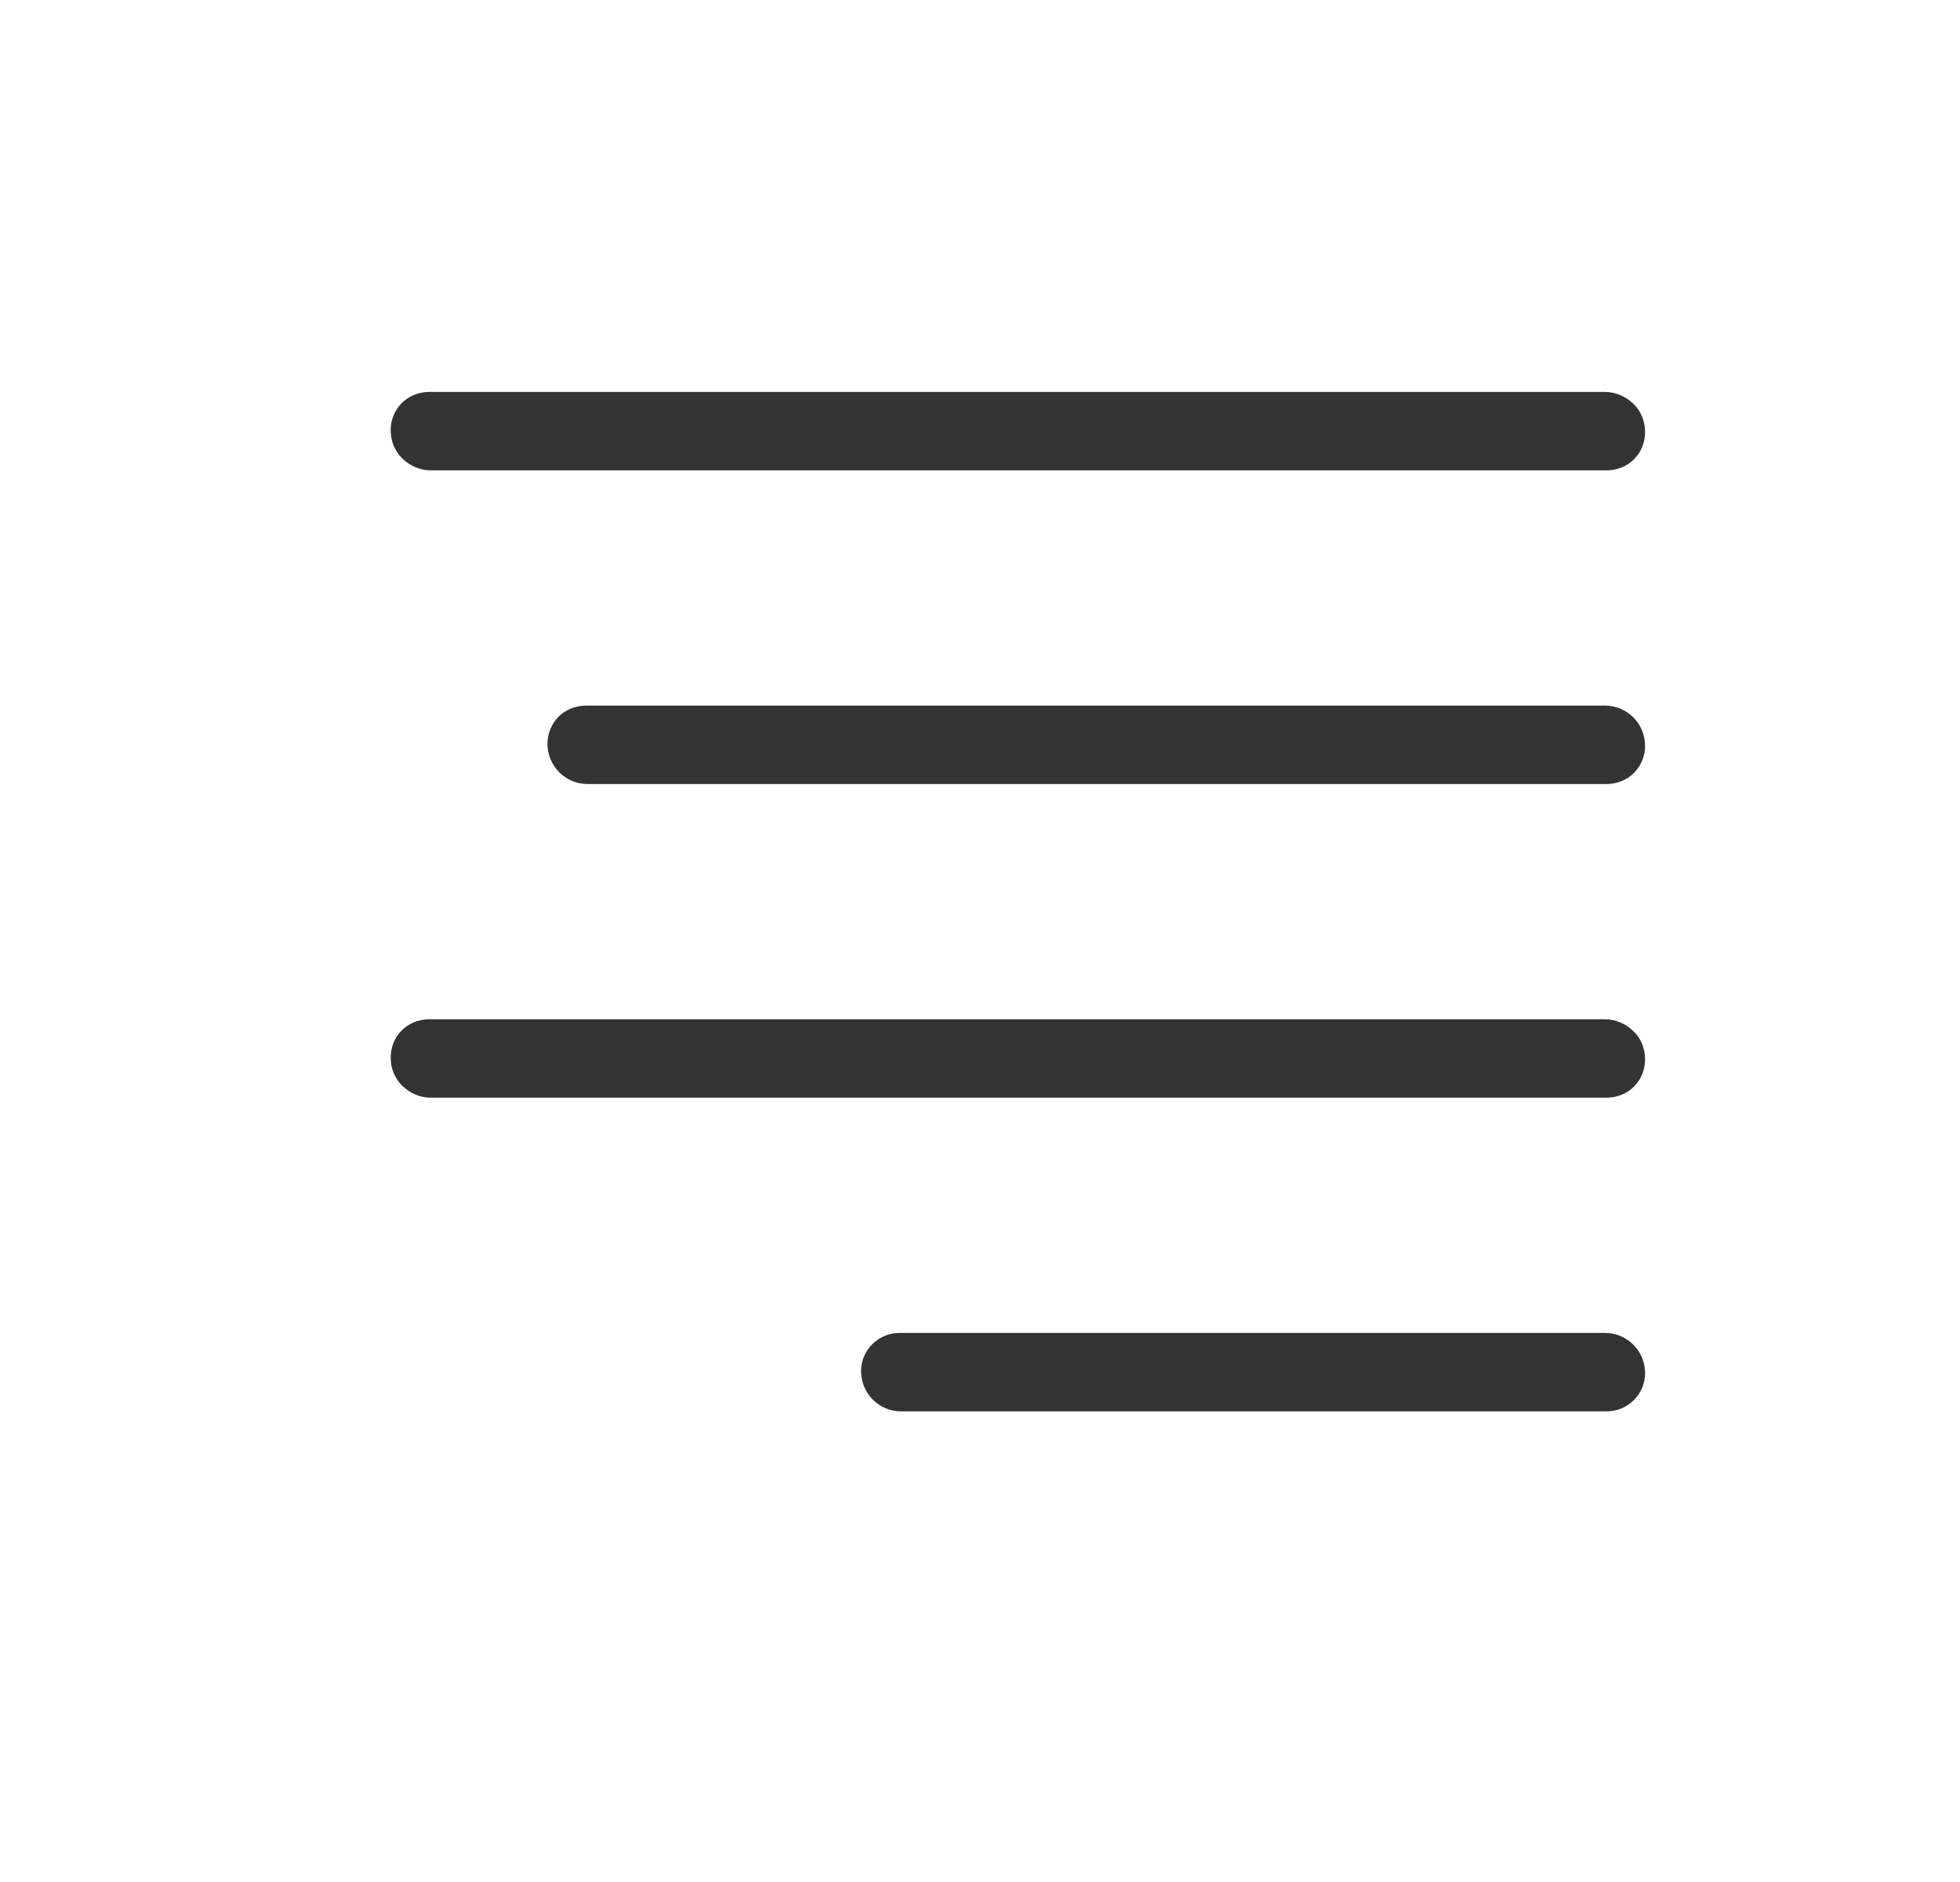
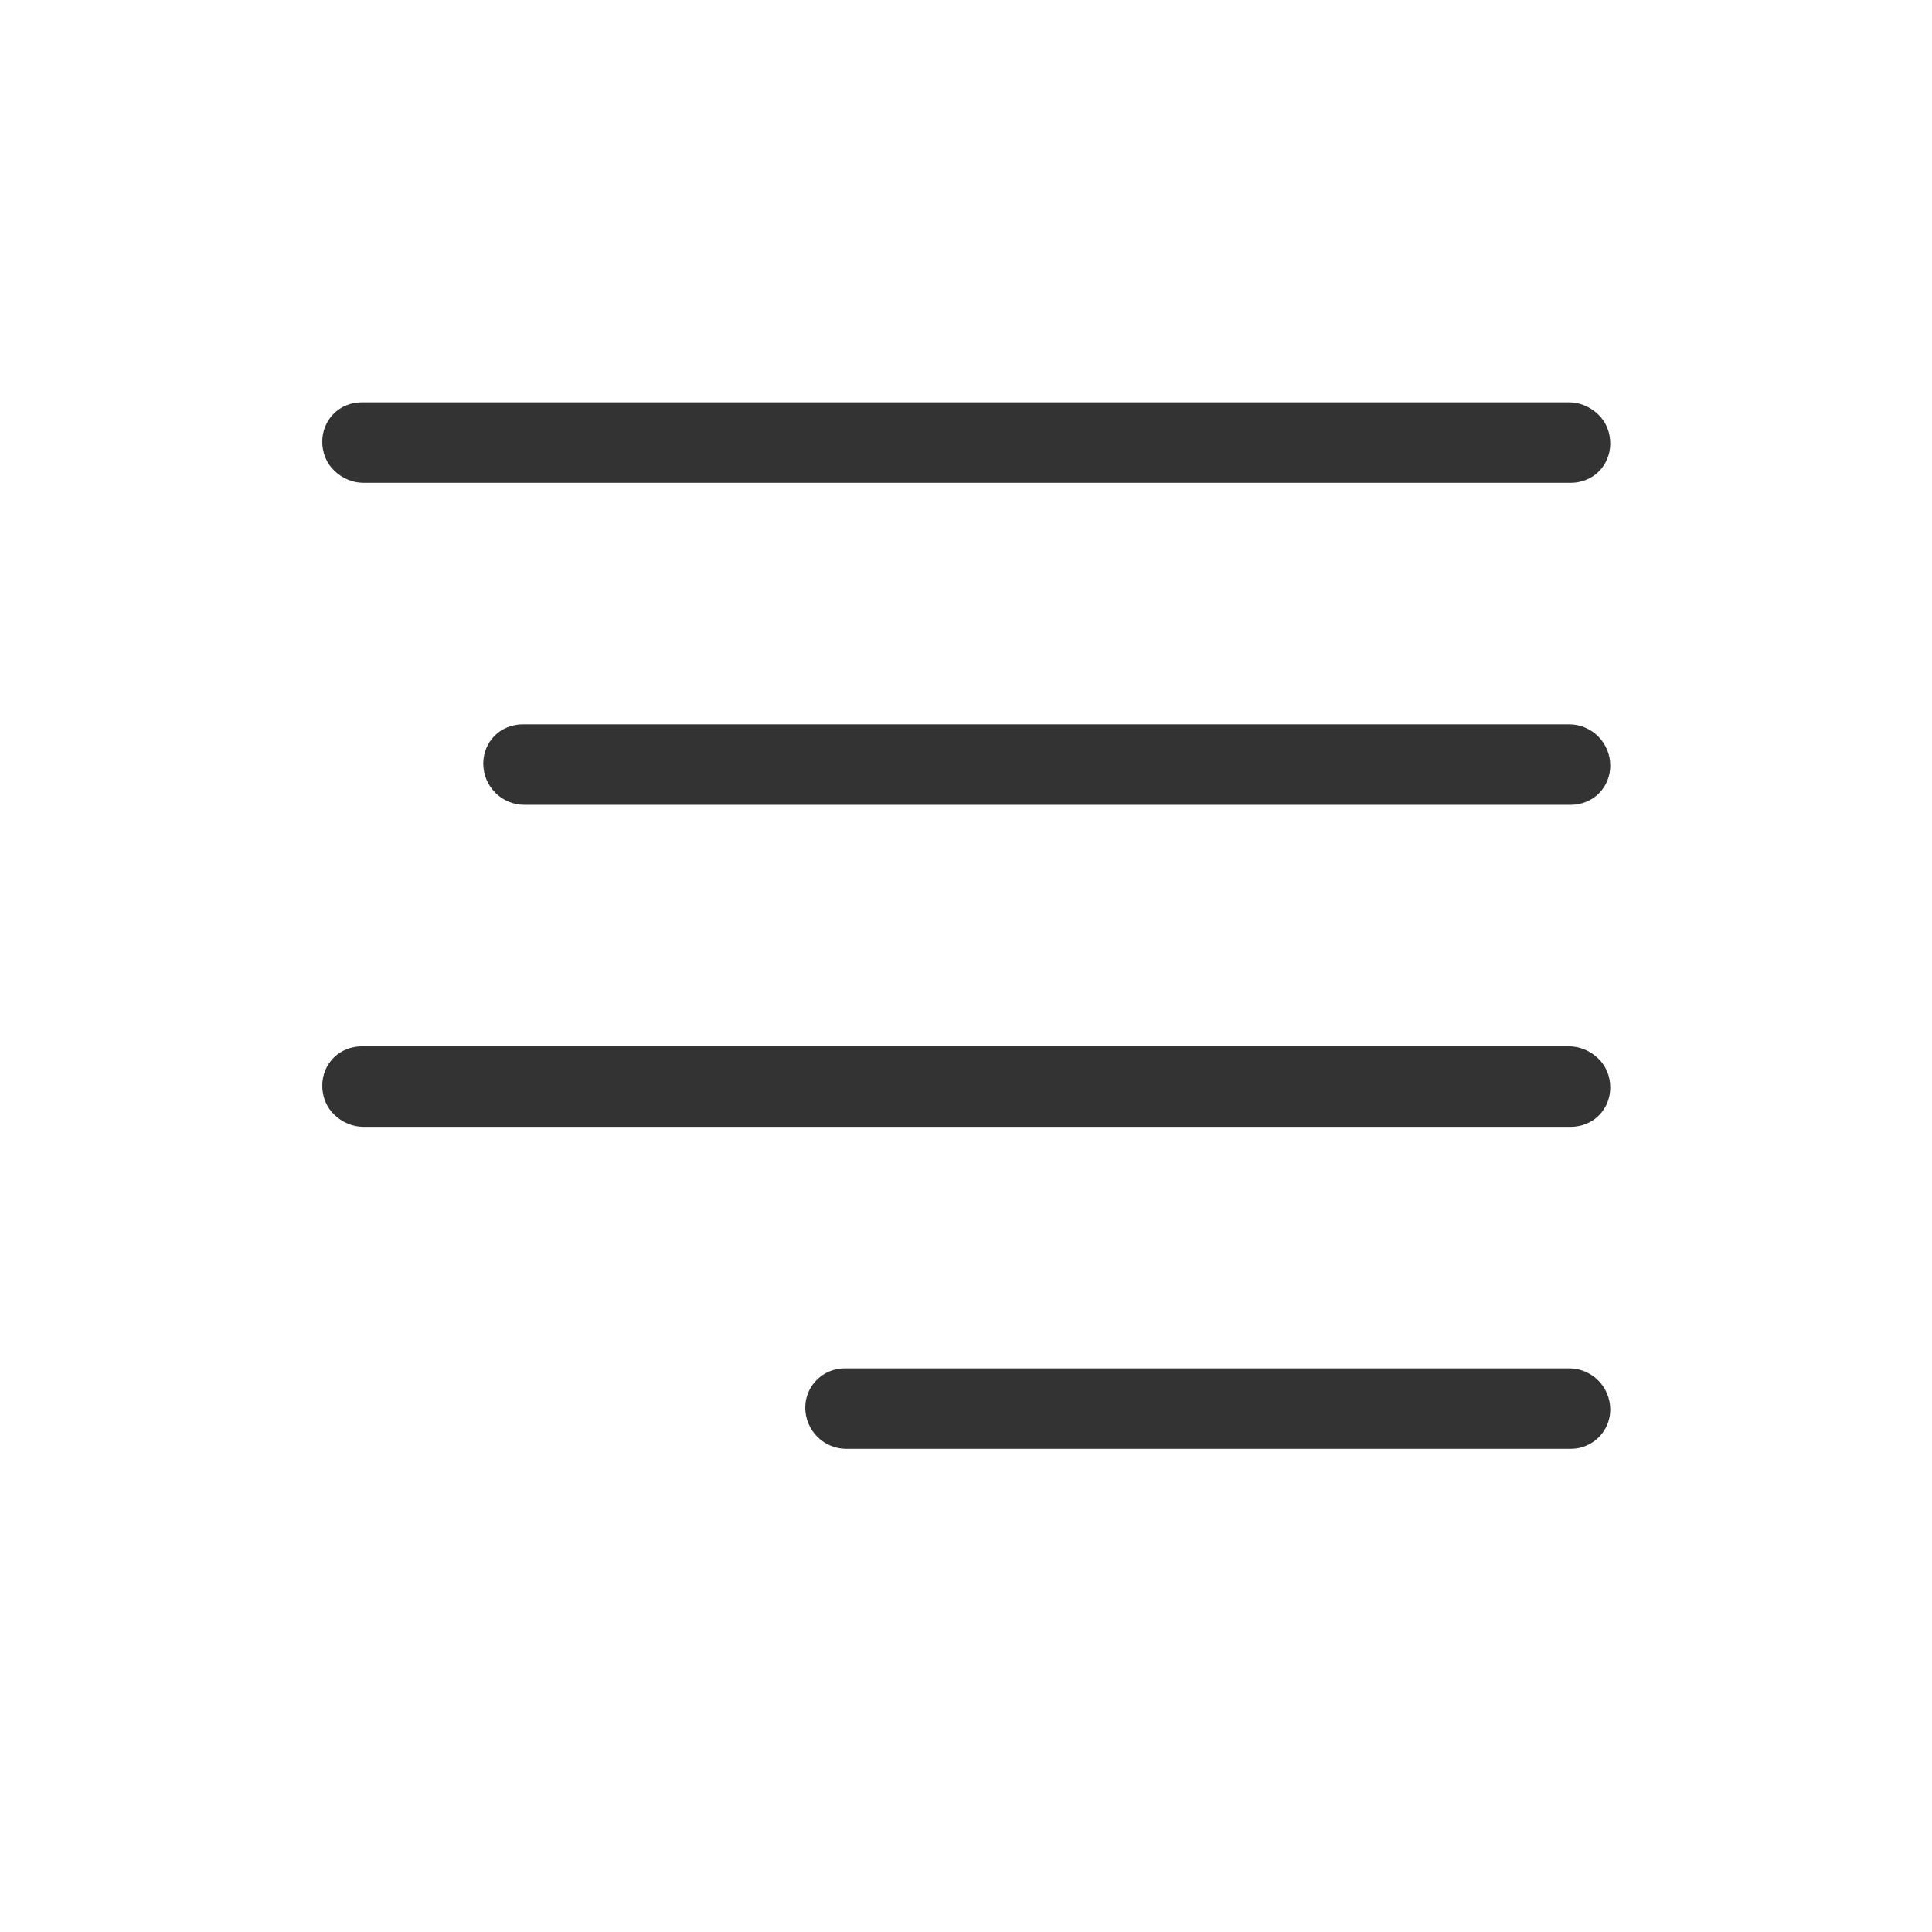
- <svg xmlns="http://www.w3.org/2000/svg" width="25px" height="24px" version="1.1" xml:space="preserve" style="fill-rule:evenodd;clip-rule:evenodd;stroke-linejoin:round;stroke-miterlimit:1.414;">
-   <g transform="matrix(1,0,0,1,-1058,-606)">
-     <g id="ui.thin.alignRight" transform="matrix(0.800768,0,0,0.984948,1058.98,606)">
+ <svg xmlns="http://www.w3.org/2000/svg" width="24px" height="24px" version="1.1" xml:space="preserve" style="fill-rule:evenodd;clip-rule:evenodd;stroke-linejoin:round;stroke-miterlimit:1.414;">
+   <g transform="matrix(1,0,0,1,-1059,-606)">
+     <g id="ui.thin.alignRight" transform="matrix(0.800768,0,0,0.984948,1059,606)">
      <rect x="0" y="0" width="29.971" height="24.367" style="fill:none;" />
      <g transform="matrix(-1.2488,0,-0,1.01528,2366.48,-566.528)">
        <path d="M1875,575.512C1875,575.229 1875.23,575 1875.51,575C1877.24,575 1882.83,575 1884.51,575C1884.78,575 1885,575.218 1885,575.487C1885,575.487 1885,575.488 1885,575.488C1885,575.771 1884.77,576 1884.49,576C1882.76,576 1877.17,576 1875.49,576C1875.22,576 1875,575.782 1875,575.513C1875,575.513 1875,575.512 1875,575.512ZM1875,571.512C1875,571.376 1875.05,571.246 1875.15,571.15C1875.25,571.054 1875.38,571 1875.51,571C1877.93,571 1888.15,571 1890.51,571C1890.64,571 1890.77,571.051 1890.86,571.143C1890.95,571.234 1891,571.358 1891,571.487C1891,571.487 1891,571.488 1891,571.488C1891,571.624 1890.95,571.754 1890.85,571.85C1890.75,571.946 1890.62,572 1890.49,572C1888.07,572 1877.85,572 1875.49,572C1875.36,572 1875.23,571.949 1875.14,571.857C1875.05,571.766 1875,571.642 1875,571.513C1875,571.513 1875,571.512 1875,571.512ZM1875,567.512C1875,567.229 1875.23,567 1875.51,567C1877.71,567 1886.36,567 1888.51,567C1888.64,567 1888.77,567.051 1888.86,567.143C1888.95,567.234 1889,567.358 1889,567.487C1889,567.487 1889,567.488 1889,567.488C1889,567.771 1888.77,568 1888.49,568C1886.29,568 1877.64,568 1875.49,568C1875.36,568 1875.23,567.949 1875.14,567.857C1875.05,567.766 1875,567.642 1875,567.513C1875,567.513 1875,567.512 1875,567.512ZM1875,563.512C1875,563.376 1875.05,563.246 1875.15,563.15C1875.25,563.054 1875.38,563 1875.51,563C1877.93,563 1888.15,563 1890.51,563C1890.64,563 1890.77,563.051 1890.86,563.143C1890.95,563.234 1891,563.358 1891,563.487C1891,563.487 1891,563.488 1891,563.488C1891,563.624 1890.95,563.754 1890.85,563.85C1890.75,563.946 1890.62,564 1890.49,564C1888.07,564 1877.85,564 1875.49,564C1875.36,564 1875.23,563.949 1875.14,563.857C1875.05,563.766 1875,563.642 1875,563.513C1875,563.513 1875,563.512 1875,563.512Z" style="fill:rgb(51,51,51);" />
      </g>
    </g>
  </g>
</svg>
